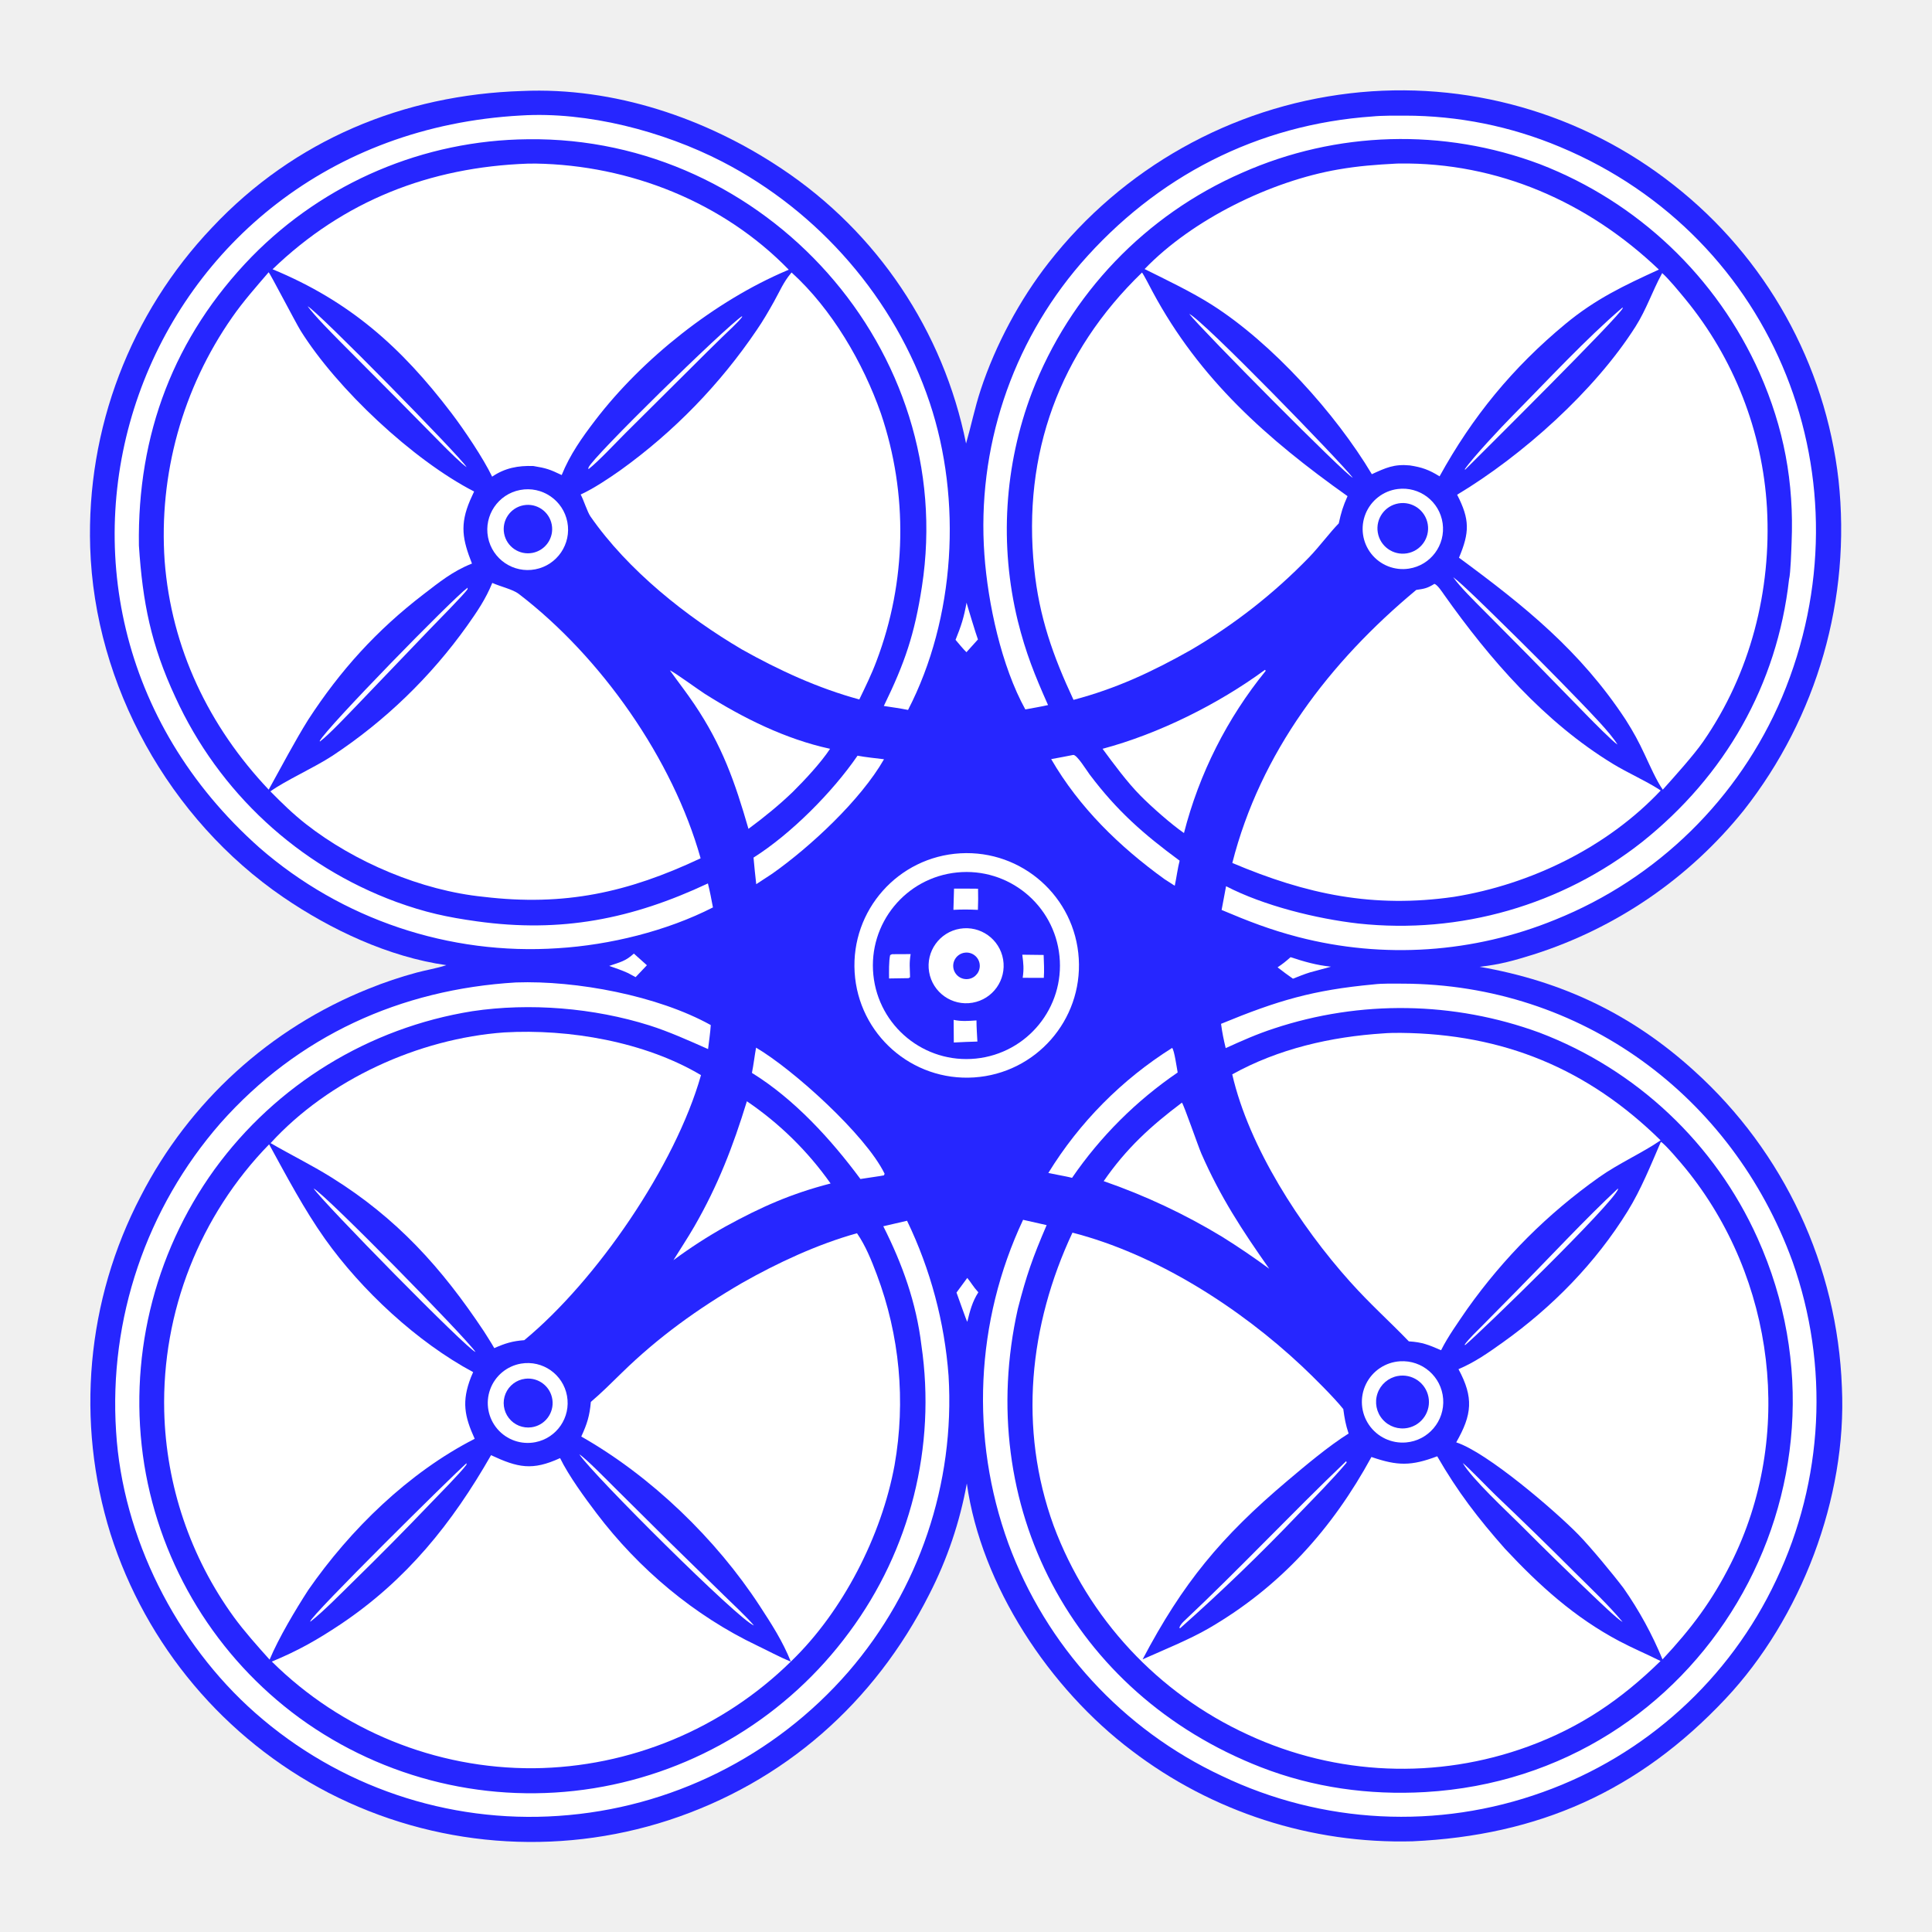
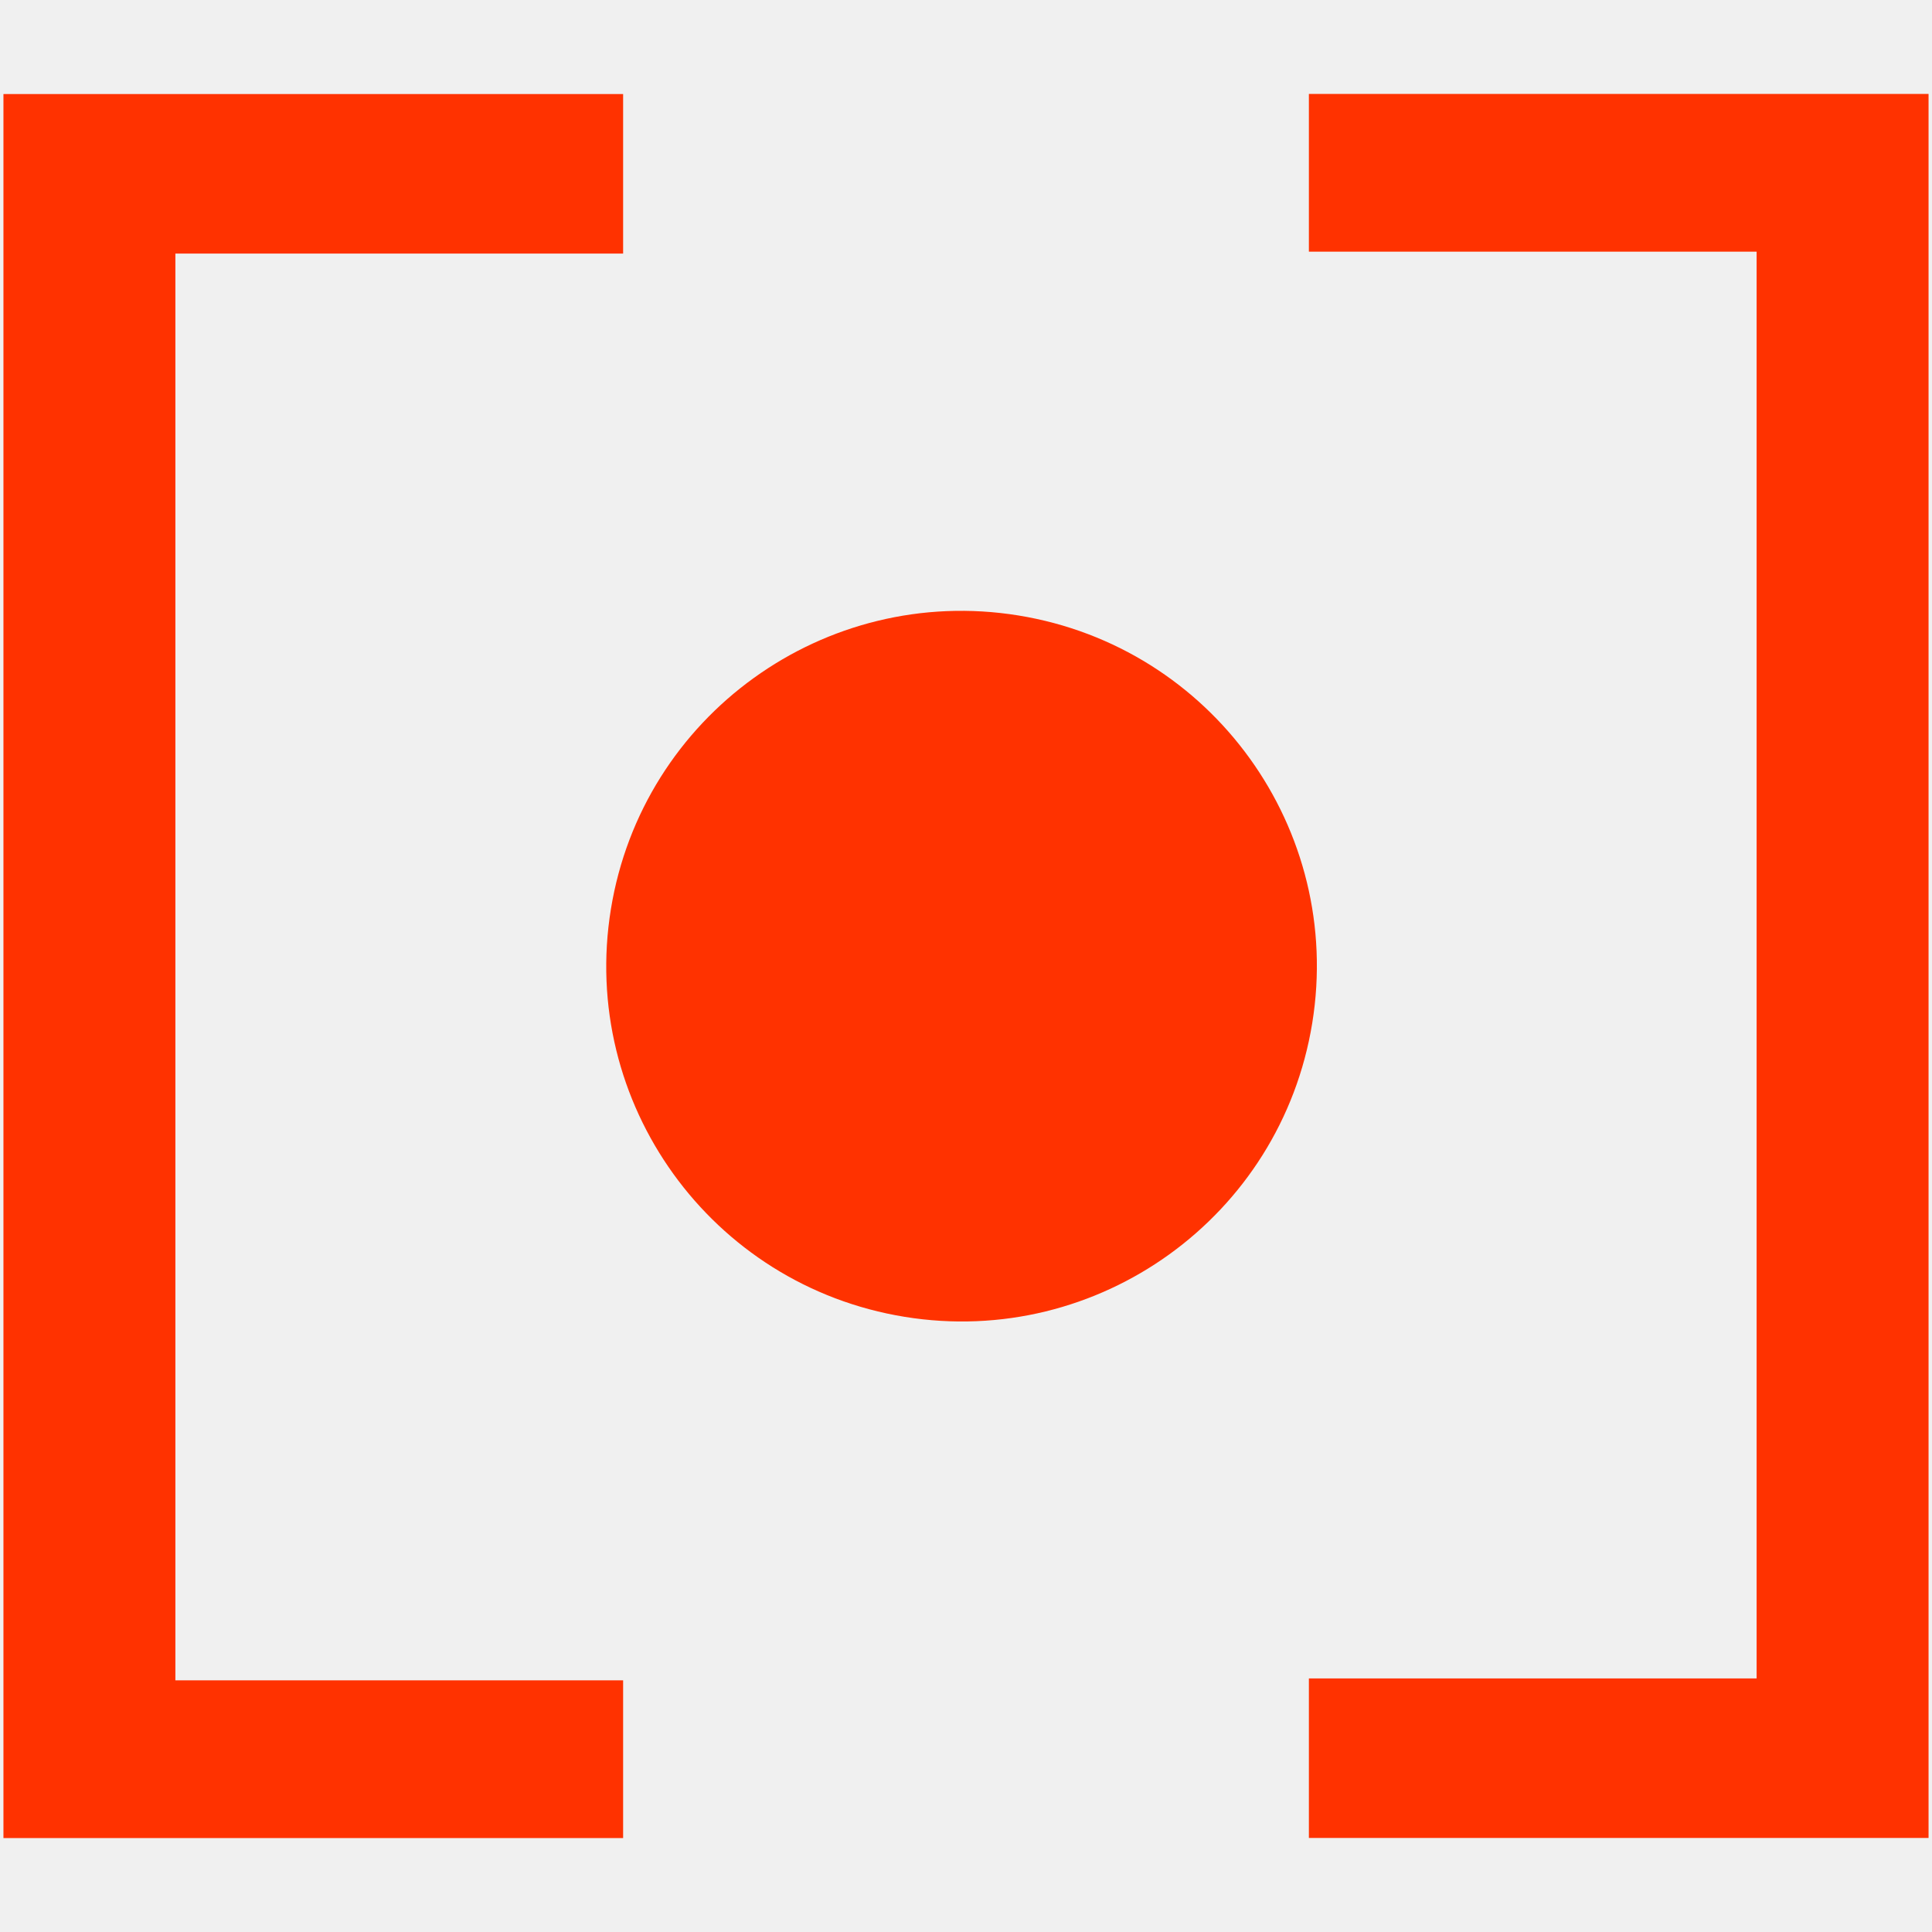
- <svg xmlns="http://www.w3.org/2000/svg" viewBox="0 0 2048 2048">
-   <path fill="#2626ff" d="M1024.07 470.122c5.45-18.88 9.13-37.519 15.46-56.767 15.61-47.452 41.41-95.706 72.16-134.964 78.2-100.076 193.2-164.703 319.35-179.476a466.17 466.17 0 0 1 343.12 97.195 464.1 464.1 0 0 1 174.8 313.086 482.1 482.1 0 0 1-100.37 349.633 467.8 467.8 0 0 1-223.07 152.991c-20.78 6.47-35.21 10.57-57.04 13.03 87.35 15.21 161.39 50.28 227.39 110.27 95.37 86.1 151.87 207.12 156.63 335.52 5.44 117.08-43.39 245.03-123.17 329.94-92.42 98.37-198.87 145.18-331.95 151.28a470.2 470.2 0 0 1-297.73-96.16c-86.89-65.48-159.49-174.54-174.78-283.13-7.4 40.89-20.8 80.47-39.78 117.44-58.02 114.89-153.523 199.25-276.231 239.47a469.9 469.9 0 0 1-360.783-29.14 470 470 0 0 1-230.911-274.32 470.53 470.53 0 0 1 32.13-358.17 465.95 465.95 0 0 1 241.328-219.7 441 441 0 0 1 51.147-17.2c9.474-2.54 21.693-4.65 30.481-7.53l.908-.31c-60.964-8.61-122.429-37.515-172.885-72.011-120.557-82.423-200.04-224.408-204.674-370.93a470.12 470.12 0 0 1 129.362-339.147c86.964-92.536 202.707-140.704 328.776-144.565 97.044-4.322 194.725 28.804 274.859 82.367 101.19 67.355 171.503 172.13 195.473 291.298" />
-   <path fill="#ffffff" d="M1136.85 1306.66c88.68 22.77 177.01 79.33 243.2 141.5 11.2 10.52 34.49 33.55 43.89 45.52 1.44 10.31 2.38 16.06 5.63 25.91-21.12 13.23-45.81 34.02-64.96 50.2-70.38 59.47-110.81 108.37-153.38 189.17 21.75-9.7 49.89-21.12 70.15-32.9 75.85-44.07 130.86-105.32 172.4-181.6 27.91 9.62 42.23 9.62 69.73-.73 21.61 37.51 43.33 65.77 71.85 98.02 36.44 39.01 73.68 72.76 121.18 97.92 14.51 7.68 29.08 13.74 43.7 21.08-41.88 40.94-84.89 70.26-140.19 90.55-96.69 35.4-203.48 30.97-296.89-12.33-95.46-43.62-169.66-123.39-206.29-221.74-37.41-103.03-25.99-212.45 19.98-310.57M284.801 288.583c1.378 1.025 28.827 53.883 33.888 61.981 38.56 61.71 119.177 137.229 183.878 170.461a285 285 0 0 0-4.216 9.233c-11.151 26.081-8.028 41.782 1.956 67.151l-.732.286c-19.912 7.992-33.932 19.454-50.678 32.312-49.655 38.126-88.109 80.545-122.156 132.874-14.314 22.896-28.618 50.249-41.912 74.176-63.484-67.093-103.22-149.923-110.306-242.528a402.4 402.4 0 0 1 71.604-258.185c11.739-16.916 25.294-32.134 38.674-47.761M520.529 1542.55c28.536 13.28 43.7 16.64 73.186 3.1 9.156 18.81 26.378 42.3 38.845 58.74 44.548 58.75 103.421 108.26 170.089 140.01 11.82 5.63 23.211 11.96 35.656 16.97a395.1 395.1 0 0 1-272.592 113.04 390.87 390.87 0 0 1-277.562-113.06c28.104-11.66 47.907-22.92 72.863-39.53 69.984-46.88 118.184-106.96 159.515-179.27M1762.01 289.49c7.44 6.728 17.87 19.529 24.4 27.427a383.87 383.87 0 0 1 86.67 221.692c4.8 87.4-17.46 175.076-67.61 247.463-10.04 14.485-30.54 37.231-42.86 50.99-6.38-8.931-14.02-26.188-18.98-36.827-6.8-14.58-11.81-23.771-20.37-37.331-47.98-73.009-107.27-120.611-176.67-171.707 11.2-26.749 11.66-40.262-1.97-66.77 68.89-41.318 145.96-110.153 189.16-178.321 11.46-18.087 17.78-37.379 27.62-55.513zm-1.43 920.91c4.14 1.88 22.02 23.12 26.16 28.19 94.97 116.5 115.92 283.76 48.06 418.77-20.08 39.95-41.76 68.81-72.47 101.66a393.2 393.2 0 0 0-41.25-75.45c-11.32-14.98-35.15-43.76-47.93-56.84-24.58-25.17-96.8-87.25-129.5-97.77 16.88-29.53 18.62-47.42 2.42-77.58 17.45-7.43 31.53-17.36 46.94-28.35 52.56-37.49 98.43-84.24 132.45-139.26 14.1-22.81 24.47-48.76 35.12-73.37M559.354 173.463q4.322-.137 8.645-.065c99.505 1.668 198.431 40.744 268.122 112.518l-1.989.838c-76.073 32.231-153.261 93.403-203.324 158.977-14.086 18.451-26.631 36.184-35.394 57.837-12.644-6.021-16.224-7.289-29.999-9.561-16.209-.567-30.135 2.03-43.731 11.278-9.297-19.506-29.828-49.907-43.022-67.256-53.512-70.367-108.147-118.857-189.73-152.618 75.501-72.766 166.677-108.202 270.422-111.948m920.666-.033q1.575-.078 3.15-.108c104.68-1.33 200.19 40.797 275.33 112.46-37.12 16.97-67.13 31.146-99.11 57.629-55.93 46.32-98.52 98.226-133.4 161.545-11.09-6.959-18.7-9.636-31.48-11.6-16.69-1.628-25.65 2.595-40.3 9.313-38.41-64.382-105.88-139.063-169.45-179.495-21.89-13.921-48.07-26.328-71.43-37.973 50.87-52.769 133.92-93.286 205.53-105.598 21.46-3.689 39.42-5.013 61.16-6.173M285.28 1213.05c18.242 33.28 37.244 69.29 59.189 100.19 38.802 54.65 97.83 109.49 157.085 141.26a80 80 0 0 0-2.36 5.52c-9.886 25.48-6.93 41.18 4.007 65.16-70.023 35.79-131.903 96.13-176.394 160.26-13.65 21.12-31.394 50.82-41.005 73.83-12.199-13.55-27.258-30.45-37.879-45.1a387.7 387.7 0 0 1-73.841-218.13 392.23 392.23 0 0 1 111.198-282.99m1181.24-117.63c5.46-.47 12.64-.58 18.19-.53 109.2 1.05 198.49 38.15 275.58 113.93-19.02 13.1-44.78 24.63-65.03 38.99-54.88 38.9-101.04 85.12-139.88 139.71-9.24 13.56-20.54 29.24-27.76 43.78-13.11-5.65-19.82-8.54-34.19-9.4-21.53-22.3-40.68-39.11-62.38-63.31-52.44-58.48-107.04-142.29-124.83-219.73 49.12-27.22 104.66-39.86 160.3-43.44m-255.94-806.529c1.88 2.282 9.31 16.792 11.09 20.125 49.82 92.963 121.56 156.421 206.77 216.937-4.87 10.889-6.76 17.223-9.3 28.857-9.23 9.348-20.33 24.433-31.39 35.887a586.4 586.4 0 0 1-126.12 98.713c-40.86 22.973-78.41 40.507-123.66 52.474-21.9-46.867-36.37-87.841-41.7-139.452-12.54-121.475 26.78-228.948 114.31-313.541" />
-   <path fill="#ffffff" d="M786.567 1360.02c37.534-21.31 80.192-41.14 121.881-52.73 9.084 13.14 15.414 28.9 21.027 43.87a383.93 383.93 0 0 1 18.828 201.8c-13.708 74.87-54.909 155.53-109.998 208.41-8.695-21.69-20.179-39.41-32.857-58.87-46.391-71.19-115.151-137.57-189.269-179.71 6.16-13.39 8.843-21.84 10.146-36.71 11.127-9.43 22.321-20.61 32.818-30.87 38.807-37.93 80.597-67.91 127.424-95.19m52.546-1071.163c42.556 38.588 75.84 95.592 94.689 149.429a388.5 388.5 0 0 1-4.695 262.512c-5.228 14.023-11.725 27.173-18.199 40.643-43.528-11.799-85.079-30.916-124.33-52.94-58.714-34.538-120.927-83.814-160.696-141.097-3.221-4.64-6.927-16.702-10.332-23.223 13.469-6.095 30.243-17.314 42.493-25.996a590.2 590.2 0 0 0 144.304-148.628c6.51-9.441 12.498-19.814 18.103-29.829 5.843-10.441 10.05-20.637 17.78-29.84zM1520.55 618.92c3.34 1.111 7.93 8.212 10.12 11.311 48.74 68.912 106.42 135.209 179.15 179.535 15.77 9.615 33.9 17.42 49.46 27.409l1.16.756c-56.65 60.215-137.9 99.658-219.13 112.75-85.54 12.306-156.28-2.54-235.01-35.909 29.8-117.098 103.29-213.222 194.98-289.422 8.84-1.259 11.71-1.779 19.27-6.43m-986.023 475.49c68.583-3.99 149.013 9.86 208.561 45.27-27.123 95.87-110.703 217.7-187.309 280.96-12.498.91-20.562 3.4-31.816 8.44-3.194-5.65-7.339-11.97-10.819-17.55-45.036-67.76-92.272-120.1-161.81-163.44-21.373-13.32-42.872-23.77-64.48-36.35 61.648-67.45 156.857-110.76 247.673-117.33M521.84 617.907c8.169 3.733 21.771 6.835 27.915 11.536 87.498 66.934 163.461 175.333 192.922 280.388-77.131 36.333-144.343 51.094-230.308 40.804-65.679-6.626-136.622-36.707-188.355-77.317-13.472-10.576-25.406-22.257-37.392-34.426 16.31-11.719 45.903-24.778 65.821-37.776a542.8 542.8 0 0 0 142.842-137.932c10.673-15.112 19.509-28.013 26.555-45.277" />
-   <path fill="#ffffff" d="M547.042 1041.43c63.874-2.24 150.134 13.97 206.401 45.18-.505 8.06-1.869 17.33-2.867 25.45-19.699-8.74-41.714-18.66-62.301-25.14-58.859-18.52-126.643-24.14-187.561-15.01a420 420 0 0 0-273.239 167.61 421.46 421.46 0 0 0-74.52 313.17 415.05 415.05 0 0 0 164.531 268.41 417.1 417.1 0 0 0 311.999 74.5 419.28 419.28 0 0 0 270.729-165.38 410.4 410.4 0 0 0 76.506-304.27c-5.442-45.05-20.093-85.85-40.394-126.06l25.189-5.84a457 457 0 0 1 44.005 164.37 439.7 439.7 0 0 1-106.21 313.79 446.66 446.66 0 0 1-307.313 152.71 440.2 440.2 0 0 1-321.368-109.1c-84.034-74.04-140.722-186.3-147.565-298.34a452.07 452.07 0 0 1 110.676-326.93c82.111-92.53 190.738-141.85 313.302-149.12m909.128 2.07c9.23-1.13 21.66-.82 31.08-.79 188.67.71 348.78 118.53 412.91 294.59a442.78 442.78 0 0 1-17.38 337.77 435.04 435.04 0 0 1-247.48 224.68c-111.14 40.06-233.71 33.85-340.22-17.25a439.53 439.53 0 0 1-226.17-246.36c-40.65-111.88-35.03-235.36 15.61-343.09l24.96 5.63c-14.79 34.43-21.32 52.86-30.55 88.75-46.55 207.81 57.43 407.81 257.49 485.81 55.57 21.67 114.77 29.86 174.21 26.43 293.06-16.88 471.48-322.7 352.43-587.22a415.43 415.43 0 0 0-231.16-217.82 427.57 427.57 0 0 0-281.55-4.35c-18.39 6.04-33.43 12.76-51.06 20.77-2.29-9.57-3.61-16.01-4.93-25.74 60.33-24.88 97.59-35.82 161.81-41.81m-.85-920.081c8.56-.916 25.16-.888 33.88-.836 56.48 0 112.4 11.273 164.47 33.159 229.82 95.954 331.19 354.951 235.35 583.335a439.08 439.08 0 0 1-240.38 235.822 432.48 432.48 0 0 1-272.36 18.434c-29.92-7.789-53.02-16.785-81.32-28.754l4.72-25.163c39.9 20.713 95.94 34.522 140.27 39.562a414.12 414.12 0 0 0 300.84-86.514c87.88-70.181 142.97-166.17 155.66-278.228 1.72-6.561 2.41-31.848 2.72-39.171 2.65-63.742-8.07-121.152-33.91-179.693a421.06 421.06 0 0 0-232.76-221.288 416.84 416.84 0 0 0-315.81 9.055 417.62 417.62 0 0 0-222.76 232.807 409.2 409.2 0 0 0-15.05 242.153c8.56 34.358 17.89 57.323 32.09 89.3-7.62 1.736-16.33 3.17-24.08 4.625-25.39-46-39.62-112.139-43.39-164.06a425.85 425.85 0 0 1 102.04-308.442c80.27-92.409 187.19-147.633 309.78-156.103m-903.06-.992c70.324-4.39 150.721 16.66 213.257 48.883C868.32 224.281 948.77 317.004 985.512 426.78c34.518 103.143 27.198 228.674-22.942 325.77-8.401-1.684-17.183-2.9-25.676-4.198 22.284-45.752 32.551-75.737 40.382-126.517 38.644-250.614-165.986-477.527-417.76-474.222a415.07 415.07 0 0 0-292.547 124.359c-82.641 84.962-121.521 188.477-119.717 306.357 3.942 60.229 12.805 105.237 38.7 160.82a415.07 415.07 0 0 0 234.156 216.95c30.699 11.127 53.422 16.108 85.552 20.575 89.318 12.419 164.135-2.385 244.762-40.198 2.17 8.703 3.681 16.645 5.321 25.428-49.001 25.054-109.35 39.836-164.17 43.226a437.36 437.36 0 0 1-316.537-106.538C-26.708 630.591 143.073 144.935 552.26 122.427M1018 904.541c65.42-3.714 121.54 46.158 125.53 111.569 4 65.4-45.63 121.74-111.02 126.01-65.788 4.31-122.54-45.69-126.56-111.5-4.02-65.807 46.223-122.343 112.05-126.079" />
-   <path fill="#2626ff" d="M1014.61 924.832c54.44-5.426 102.99 34.268 108.48 88.698 5.5 54.43-34.14 103.03-88.56 108.6-54.524 5.57-103.227-34.15-108.733-88.68-5.505-54.53 34.276-103.182 88.813-108.618" />
-   <path fill="#ffffff" d="M1017.66 984.473c21.62-3.558 42.04 11.027 45.69 32.627s-10.85 42.08-32.43 45.82c-21.72 3.76-42.348-10.84-46.019-32.57s11.021-42.298 32.759-45.877" />
-   <path fill="#2626ff" d="M1023.24 1009.81c7.56-.68 14.3 4.74 15.26 12.26.95 7.53-4.22 14.46-11.71 15.68a14.089 14.089 0 0 1-15.2-19.51c2.06-4.73 6.52-7.96 11.65-8.43" />
-   <path fill="#ffffff" d="M1011.31 941.956c8.42-.076 17.02.068 25.46.115.23 7.925.14 14.479-.15 22.412-9.65-.43-16.32-.498-25.95-.016zm-65.727 69.524 19.723-.09c-1.657 10.38-.747 14.27-.621 24.57l-1.625.94-20.62.32c-.045-6.87-.314-18.4 1.154-24.79zm65.327 69.63c8.18 1.8 15.94 1.13 24.2.58-.01 7.11.59 15.21.97 22.4-8.1.11-16.86.66-25 1.01zm72.76-69.09 22.64.28c.26 7.83.76 16.52.17 24.24l-22.39-.01c1.43-9.74.8-14.98-.42-24.51m169.21 156.83c1.84 1.67 17.31 46.49 20.64 54.09 20.19 46.05 43.15 81.1 71.9 121.98a778 778 0 0 0-49.92-33.9 656.6 656.6 0 0 0-125.53-58.96c23.72-34.44 49.89-58.43 82.91-83.21m88.08-458.812.77 1.038a449.7 449.7 0 0 0-86.67 171.986c-13.39-9.214-34.55-27.915-46.01-39.538-13.9-13.93-28.69-34.028-40.29-49.76 59.59-15.912 122.53-47.28 172.2-83.726M791.729 1167.39a347.6 347.6 0 0 1 88.738 87.15c-41.685 10.73-73.494 24.83-111.3 45.55a516 516 0 0 0-55.304 35.76c7.447-12.06 15.04-23.41 22.144-35.73 25.141-43.6 41.079-85 55.722-132.73m-81.603-456.77c4.21 1.491 30.41 20.692 36.886 24.79 40.617 25.699 85.702 48.136 132.904 58.351-9.731 14.779-26.7 32.962-39.312 45.486-14.269 13.838-31.225 27.596-47.199 39.364-14.404-49.88-27.844-88.236-57.349-132.068-8.455-12.56-17.204-23.702-25.93-35.923m773.944 732.4c23.58-1.49 43.97 16.27 45.73 39.83s-15.76 44.16-39.3 46.2a43.15 43.15 0 0 1-39.27-18.55 43.13 43.13 0 0 1-3.24-43.31 43.14 43.14 0 0 1 36.08-24.17" />
-   <path fill="#2626ff" d="M1481.62 1458.63c15.09-2.79 29.63 7.08 32.59 22.14 2.97 15.06-6.73 29.71-21.76 32.85a28.02 28.02 0 0 1-32.22-36.59 28 28 0 0 1 21.39-18.4" />
-   <path fill="#ffffff" d="M551.373 519.394c23.215-4.413 45.617 10.815 50.053 34.026s-10.772 45.627-33.978 50.085c-23.238 4.464-45.691-10.768-50.133-34.01s10.811-45.681 34.058-50.101" />
-   <path fill="#2626ff" d="M554.94 535.605c13.916-2.589 27.303 6.57 29.933 20.478s-6.488 27.322-20.388 29.994c-13.959 2.683-27.443-6.482-30.085-20.45s6.565-27.423 20.54-30.022" />
-   <path fill="#ffffff" d="M1481.55 518.386c23.16-3.02 44.44 13.168 47.7 36.296 3.27 23.128-12.69 44.575-35.78 48.088a42.616 42.616 0 0 1-45.88-58.205 42.62 42.62 0 0 1 33.96-26.179" />
-   <path fill="#2626ff" d="M1482.61 533.604c14.63-2.419 28.45 7.481 30.87 22.111 2.41 14.63-7.49 28.447-22.12 30.858-14.63 2.41-28.44-7.49-30.85-22.114-2.42-14.624 7.48-28.437 22.1-30.855" />
-   <path fill="#ffffff" d="M552.359 1445.48c22.854-3.85 44.558 11.39 48.693 34.2 4.136 22.8-10.834 44.69-33.586 49.11a42.32 42.32 0 0 1-40.256-14.06 42.33 42.33 0 0 1-7.608-41.95 42.36 42.36 0 0 1 32.757-27.3" />
-   <path fill="#2626ff" d="M556.73 1461.54c14.111-1.72 26.977 8.24 28.849 22.33 1.873 14.09-7.945 27.07-22.015 29.09a25.936 25.936 0 0 1-27.637-35.65 25.94 25.94 0 0 1 20.803-15.77" />
-   <path fill="#ffffff" d="M801.472 1110.55c39.012 22.9 116.14 92.36 136.24 133.64l-.649 1.72-4.024.72-20.948 3.16c-31.158-42.05-70.208-84.83-115.018-112.47 1.683-8.14 2.81-18.19 4.399-26.77m107.556-309.491c8.248 1.609 19.524 2.7 28.061 3.773-24.75 43.209-77.869 92.685-118.577 121.388l-16.878 11.047a1024 1024 0 0 1-2.862-28.18c39.777-25.129 83.746-69.428 110.256-108.028m228.692-.817c3.99-.159 14.07 16.394 17.37 20.779 29.1 38.65 56.87 62.969 95.37 91.341-1.89 6.972-3.48 18.756-5.17 26.581l-11.02-7.099c-47.78-34.559-90.21-75.797-119.98-127.157 7.72-1.315 15.71-2.967 23.43-4.445m104.78 310.598c2.27 2.04 5.02 21.48 5.87 26.05a428.9 428.9 0 0 0-111.95 111.68c-4.6-1.22-9.99-2.15-14.71-3.09l-10.43-2.1c33-53.65 77.9-98.99 131.22-132.54m-910.097 148.91c13.453 7.19 161.107 157.88 171.709 173.45-8.592-2.45-162.905-159.71-171.709-173.45m281.686 281.91c5.809 3.19 30.818 28.69 37.043 34.89l59.299 58.86 56.842 55.6c9.332 9.13 23.725 22.49 31.946 32.06-15.534-5.22-171.009-160.03-185.13-181.41M1260.62 332.75c14.36 6.151 161.34 157.724 173.37 173.646-6.81-2.025-161.26-157.862-173.37-173.646m459.21-6.679.46.357c-2.42 7.87-149.26 153.52-167.14 171.431l-.45-.434c8.36-12.275 39.06-44.996 51.13-57.191 35.67-36.031 77.51-81.249 116-114.163m-179.39 285.79c8.72 6.142 41 38.138 49.73 46.69a4053 4053 0 0 1 84.79 85.311c9.97 10.411 32.74 33.62 39.65 45.415-4.95-3.046-26.23-24.658-31.31-29.815l-63.92-65.429-46.64-47.016c-8.78-8.841-25.46-25.23-32.3-35.156m-113.46 937.059c.31.34.11.03.47 1.55-14.49 17.31-35.27 38.24-51.16 54.71a2095 2095 0 0 1-125.41 120.92l-.7-.8c.95-2.72 3.05-5.04 5.13-7.01 58.49-55.05 113.64-113.93 171.67-169.37m-932.479 2.12-.027 1.57c-5.998 8.38-30.613 33.17-38.683 41.6a3389 3389 0 0 1-81.58 82.47c-12.876 12.61-31.283 31.5-45.193 42.37l-.105-.37c.74-6.22 149.402-153.17 165.588-167.64m1.167-928.069-.053 1.565c-3.079 5.034-34.241 36.441-40.269 42.751l-76.493 79.806c-9.17 9.456-30.108 31.734-39.749 38.974l-.172-.633c6.989-13.77 140.553-150.572 156.736-162.463M1714.9 1260.09l.42.36c-5.52 15.45-144.91 151-162.22 165.43l-.5-.49c3.69-5.59 13.93-15.31 19.06-20.51l36.48-36.97c32.71-33.13 73.12-76.54 106.76-107.82m-164.33 290.74c5.38 4.01 28.03 27.66 34.82 34.12 28.24 26.85 56.13 54.05 83.67 81.61 16.5 16.39 36.36 35.17 50.93 52.75-5.26-2.6-26.49-23.21-32.23-28.64a3844 3844 0 0 1-75.58-73.88c-14.93-14.87-51.95-49.23-61.61-65.96M326.132 324.68c9.476 4.062 162.771 160.232 168.514 170.526-5.013-3.189-19.409-17.579-24.243-22.381l-47.95-48.561-61.143-61.443c-10.116-10.301-26.781-26.888-35.178-38.141m460.526 10.44-.095.987c-3.893 5.267-15.514 15.891-20.879 21.105a3249 3249 0 0 0-32.432 32.086l-70.549 70.127c-9.638 9.649-28.908 30.228-38.845 37.88-.187-.832-.291-.8-.015-1.658 3.217-9.996 143.87-147.754 162.815-160.527m581.412 679.52c14.64 4.83 27.46 8.49 42.82 10.09-7.27 2.1-14.95 4-22.31 6.05-6.17 1.91-11.99 4.31-18 6.68-5.53-3.87-10.96-7.89-16.29-12.04 5.78-3.93 8.54-6.14 13.78-10.78m-343.46-375.844c-.37-.396 10.48 35.175 12.04 39.049l-12.16 13.504c-2.68-2.33-8.94-10.003-11.57-13.087 6.05-14.989 8.86-23.697 11.69-39.466m.72 715.864c4.12 4.88 6.05 8.99 11.75 15.25-6.39 9.83-9.02 20.04-11.71 31.26-.96-1.1-10.04-27.49-11.44-31.01zm-353.422-343.83c4.582 4.16 9.195 8.27 13.84 12.36l-11.977 12.62-8.078-4.34c-6.448-2.96-13.203-5.2-19.895-7.57 11.161-3.88 17.248-4.87 26.11-13.07" />
+ <svg xmlns="http://www.w3.org/2000/svg" viewBox="0 -5.64 115.586 116" width="116" height="116">
+   <path d="M115.586 0V104.713H78.38V95.135H105.263V9.47H78.38V0H115.586Z" fill="#FF3200" />
+   <path d="M0 104.72V0.007H37.206V9.585H10.323V95.25H37.206V104.72H0Z" fill="#FF3200" />
+   <path d="M78.582 55.786C80.469 44.158 72.572 33.202 60.943 31.314C49.315 29.427 38.358 37.324 36.471 48.953C34.584 60.581 42.481 71.538 54.11 73.425C65.738 75.312 76.695 67.415 78.582 55.786Z" fill="#FF3200" />
</svg>
